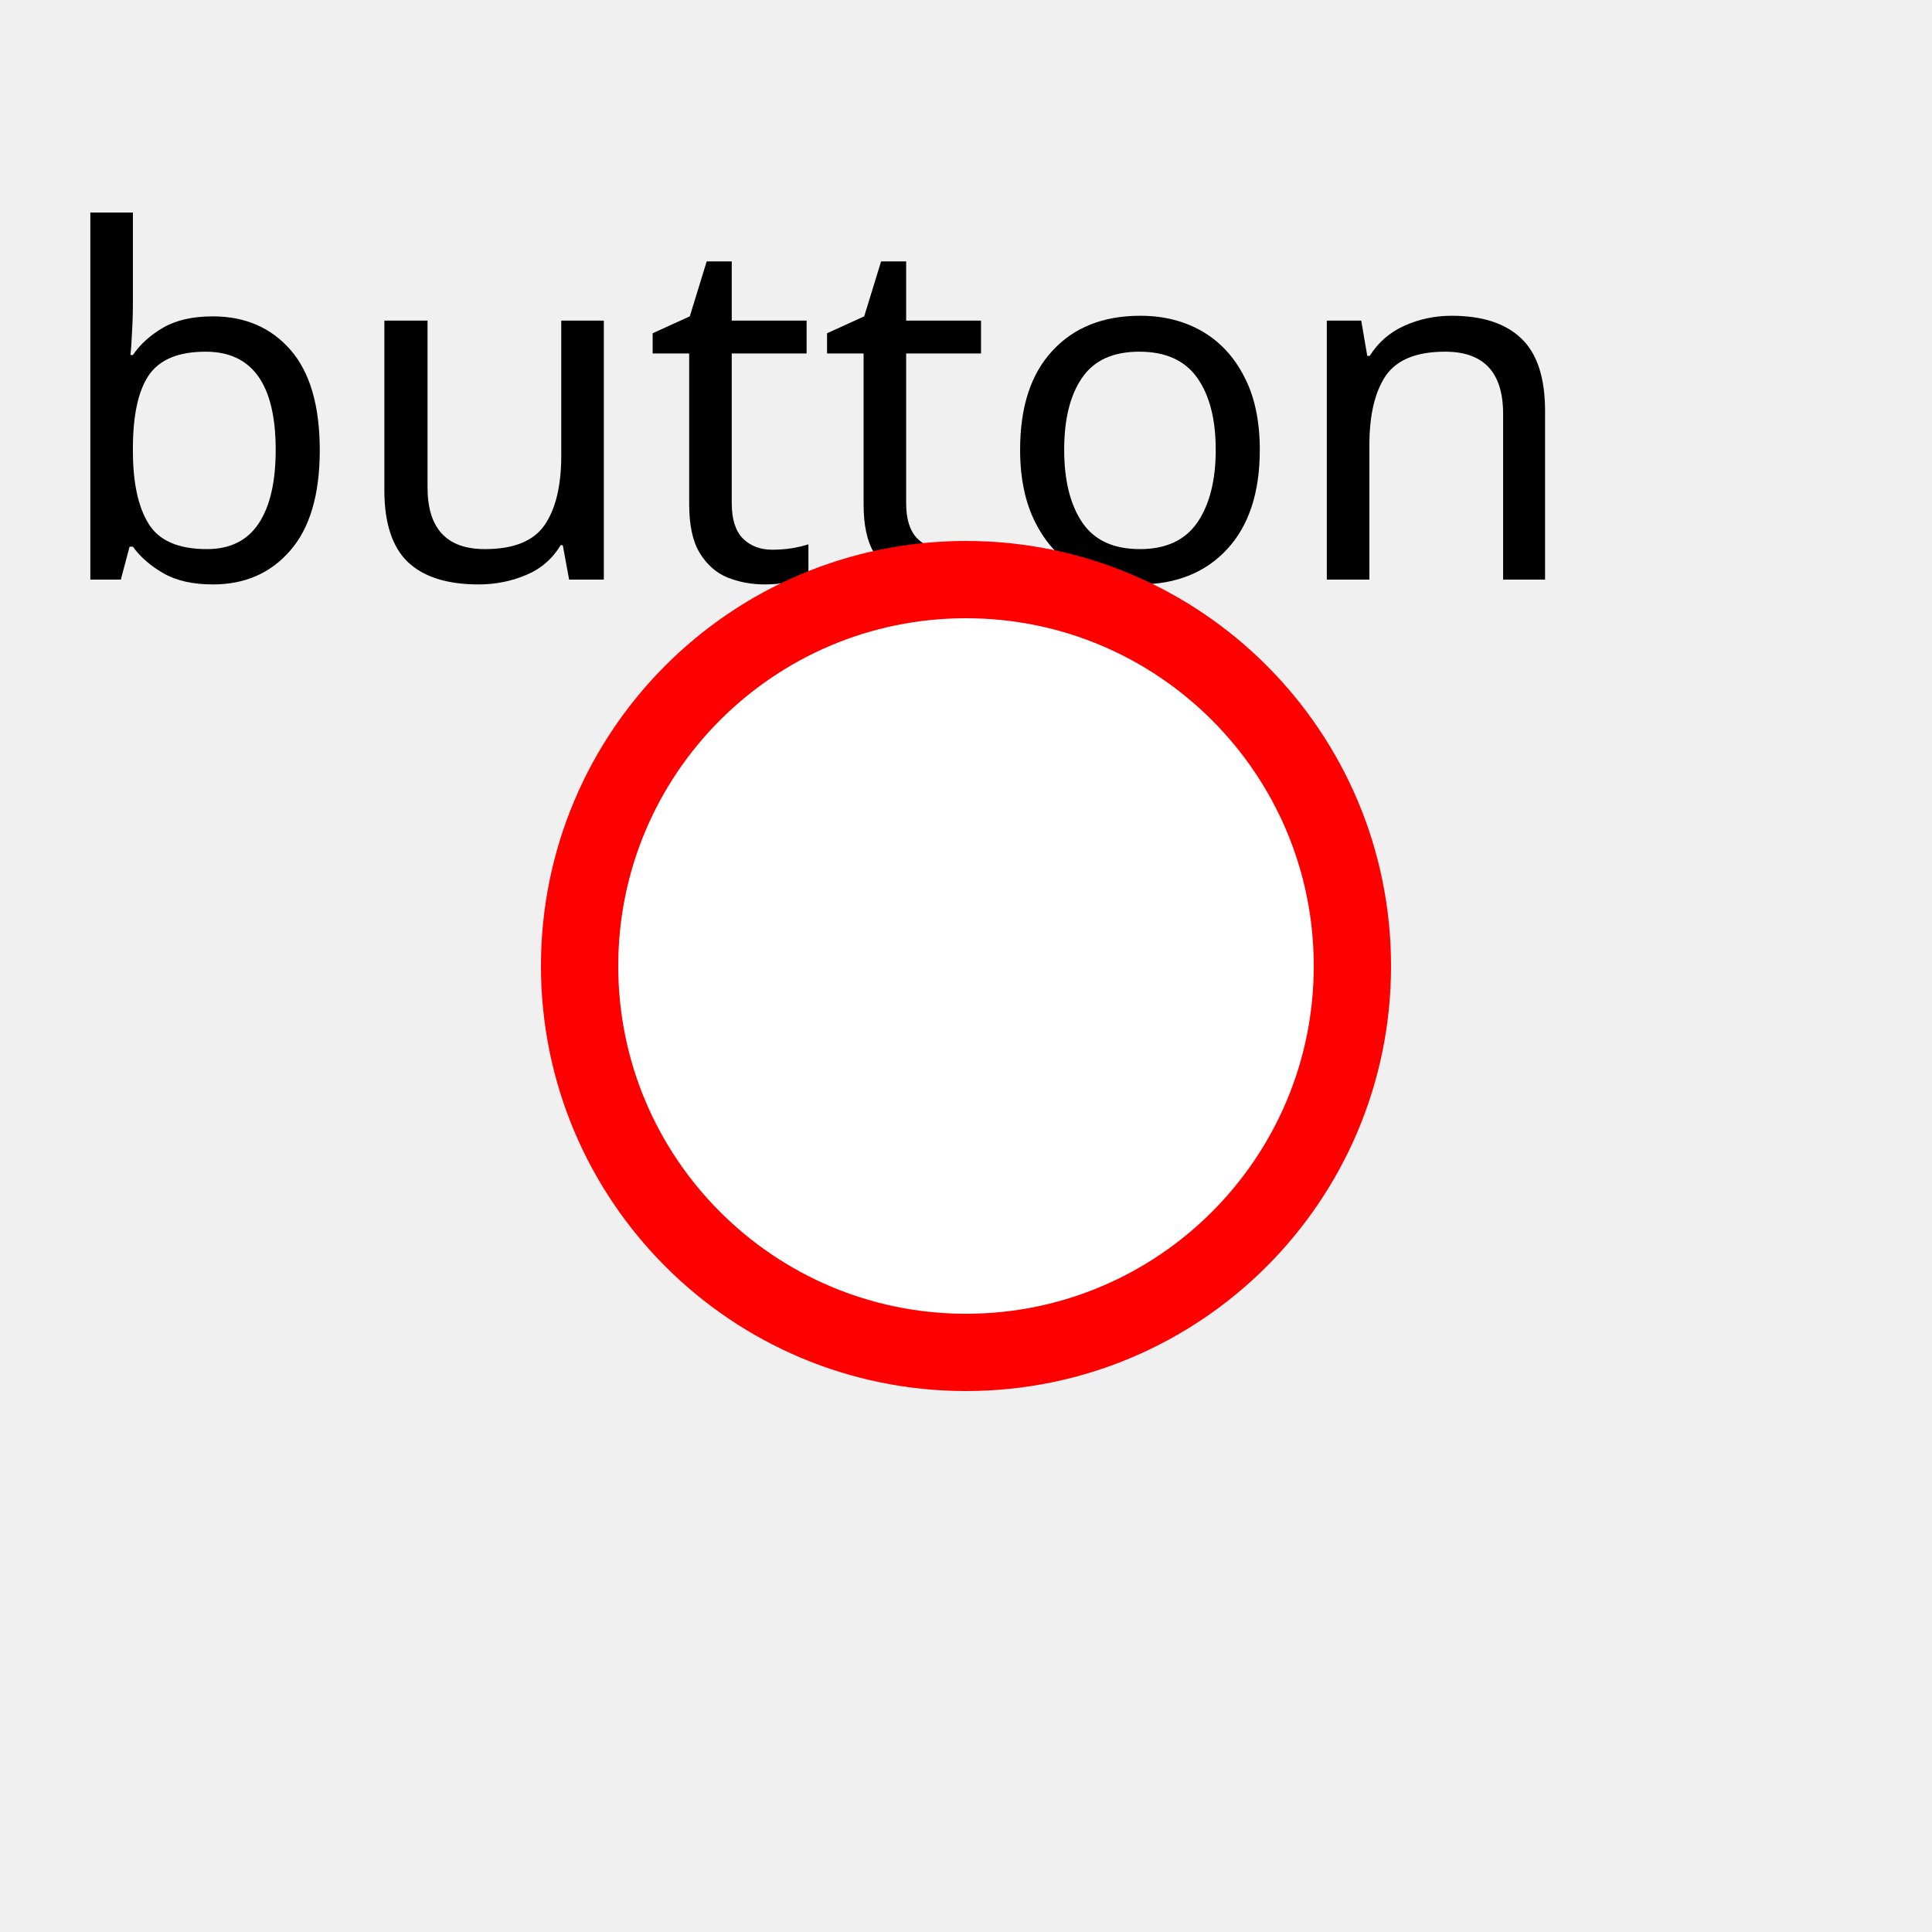
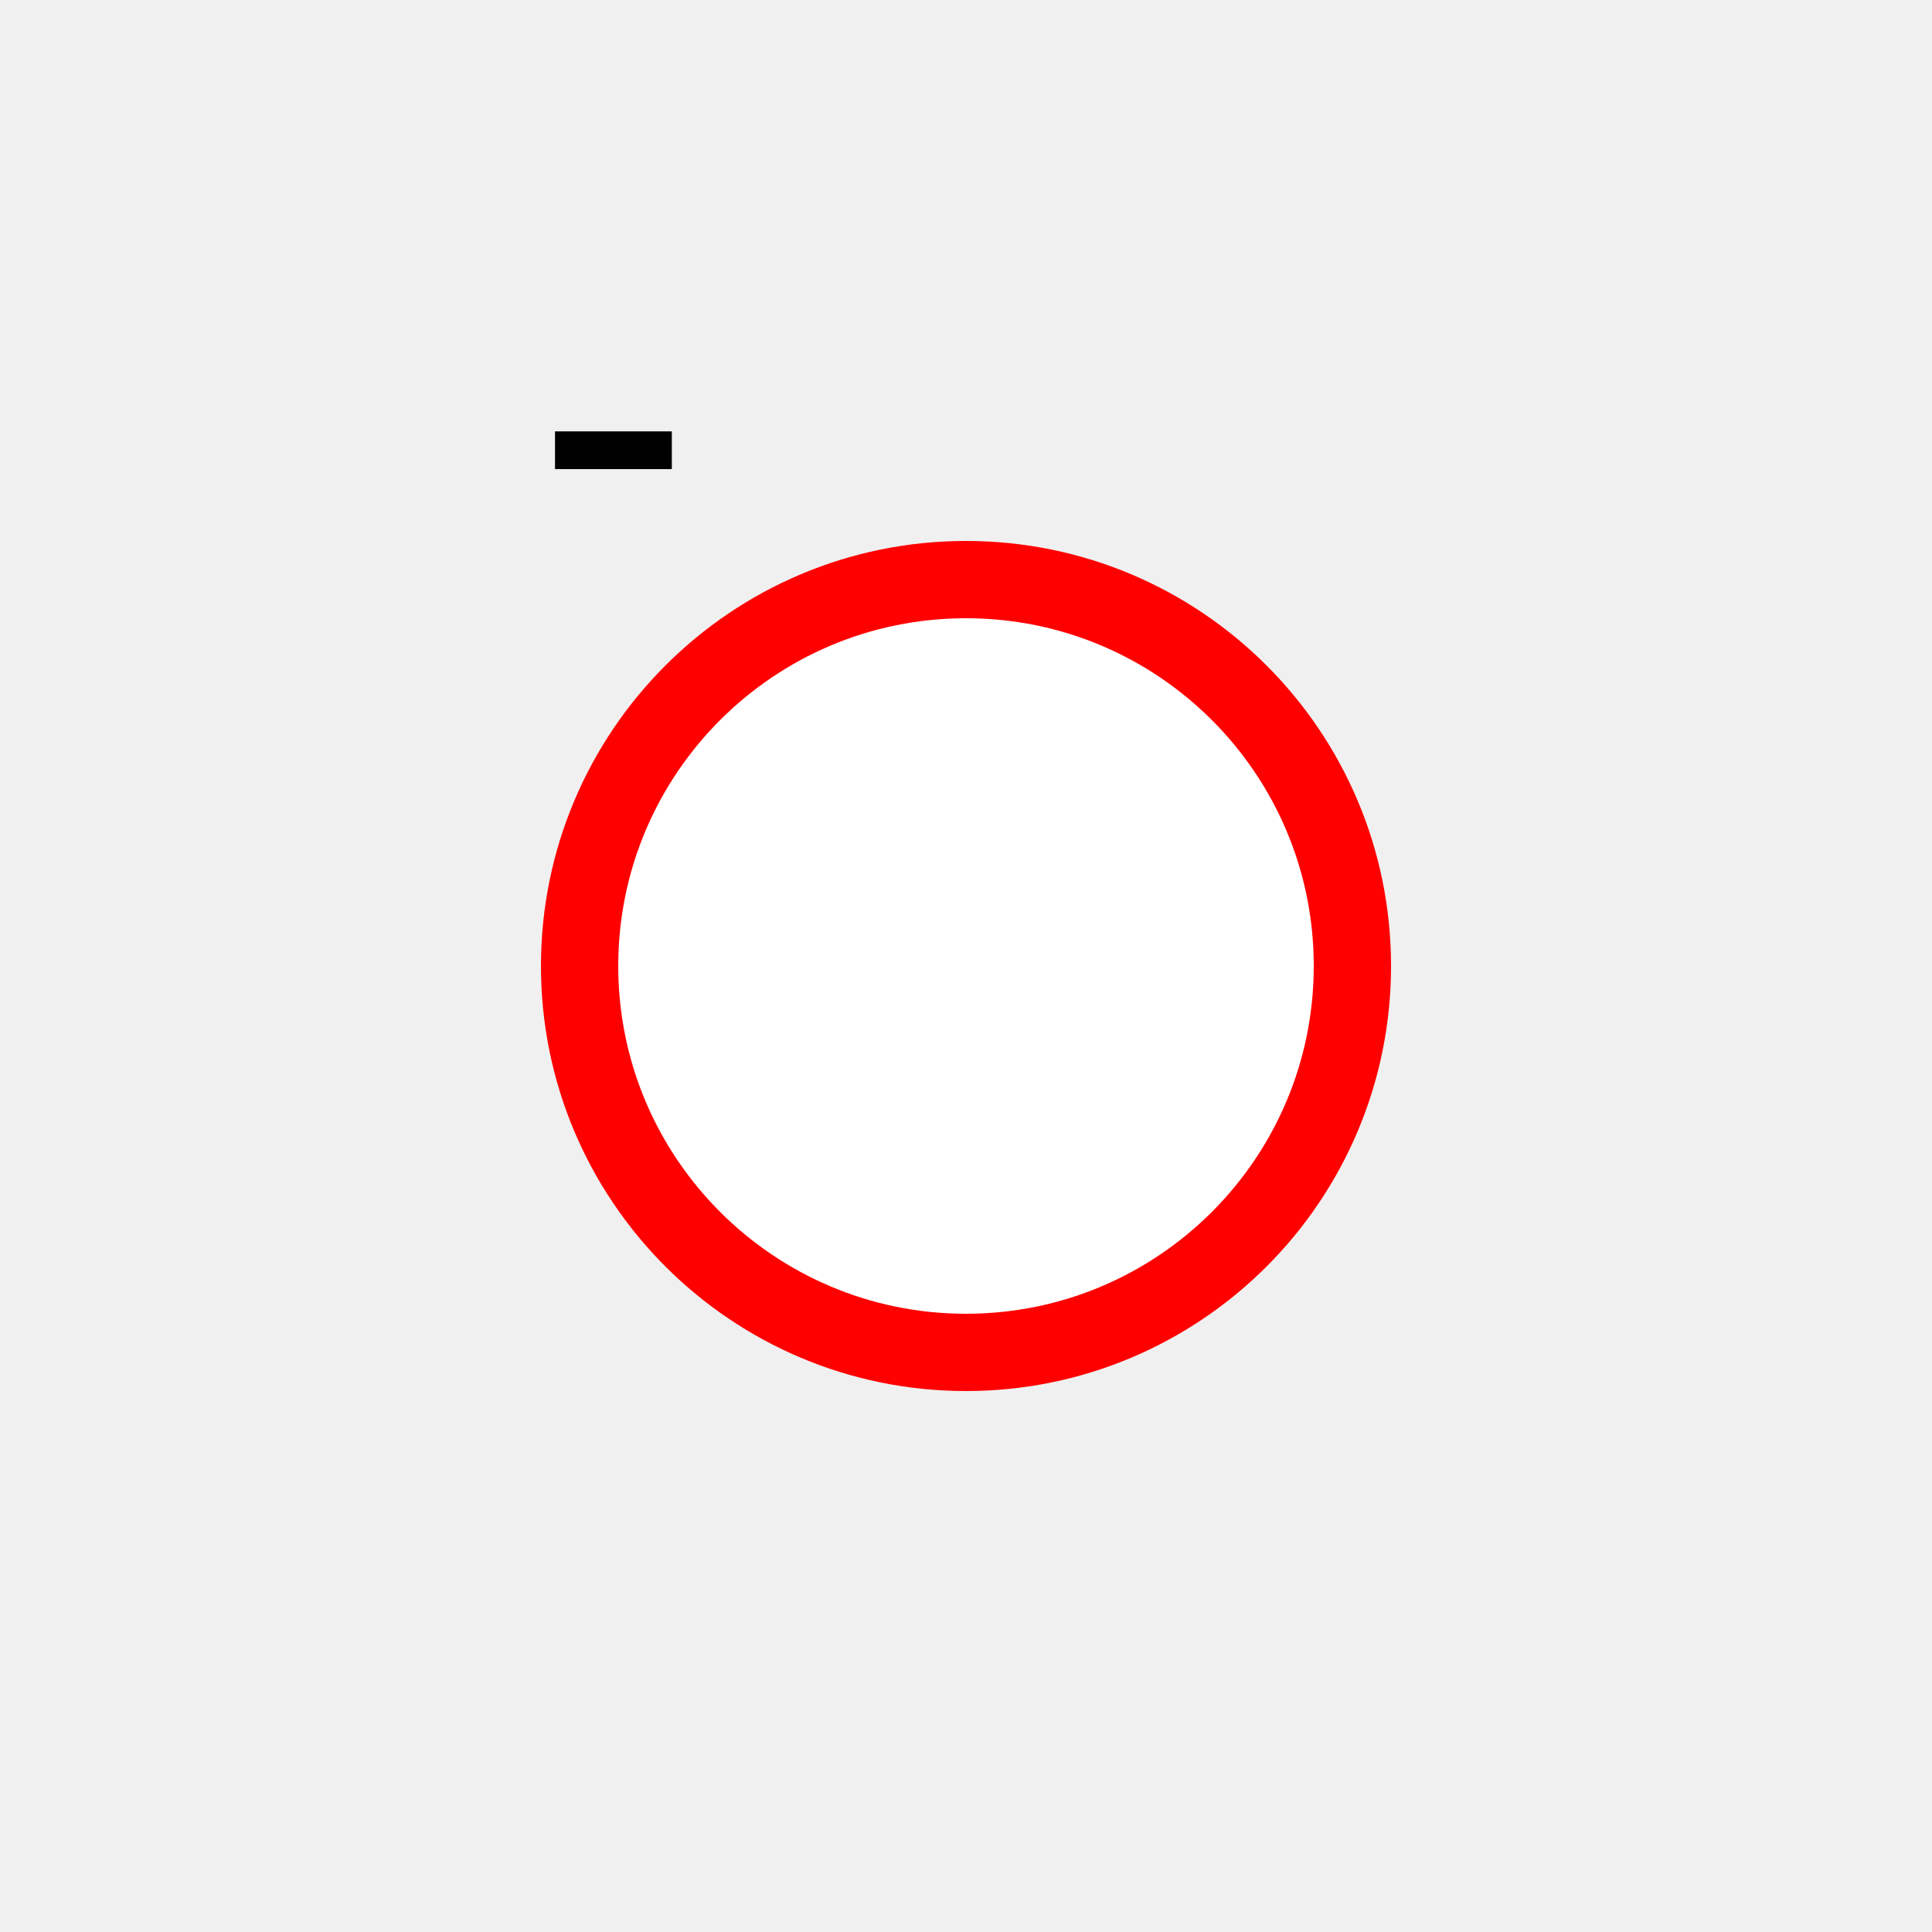
<svg xmlns="http://www.w3.org/2000/svg" xmlns:xlink="http://www.w3.org/1999/xlink" width="100" height="100">
  <defs>
    <ref id="paramText" param="label">button</ref>
  </defs>
  <text x="35" y="30" text-anchor="middle" font-size="25" fill="black" font-family="Verdana">
-         - <tref xlink:href="#paramText" />
+         - <tref xlink:href="PE" />
  </text>
  <circle cx="50" cy="50" r="20" stroke="red" stroke-width="4" fill="white" />
</svg>
